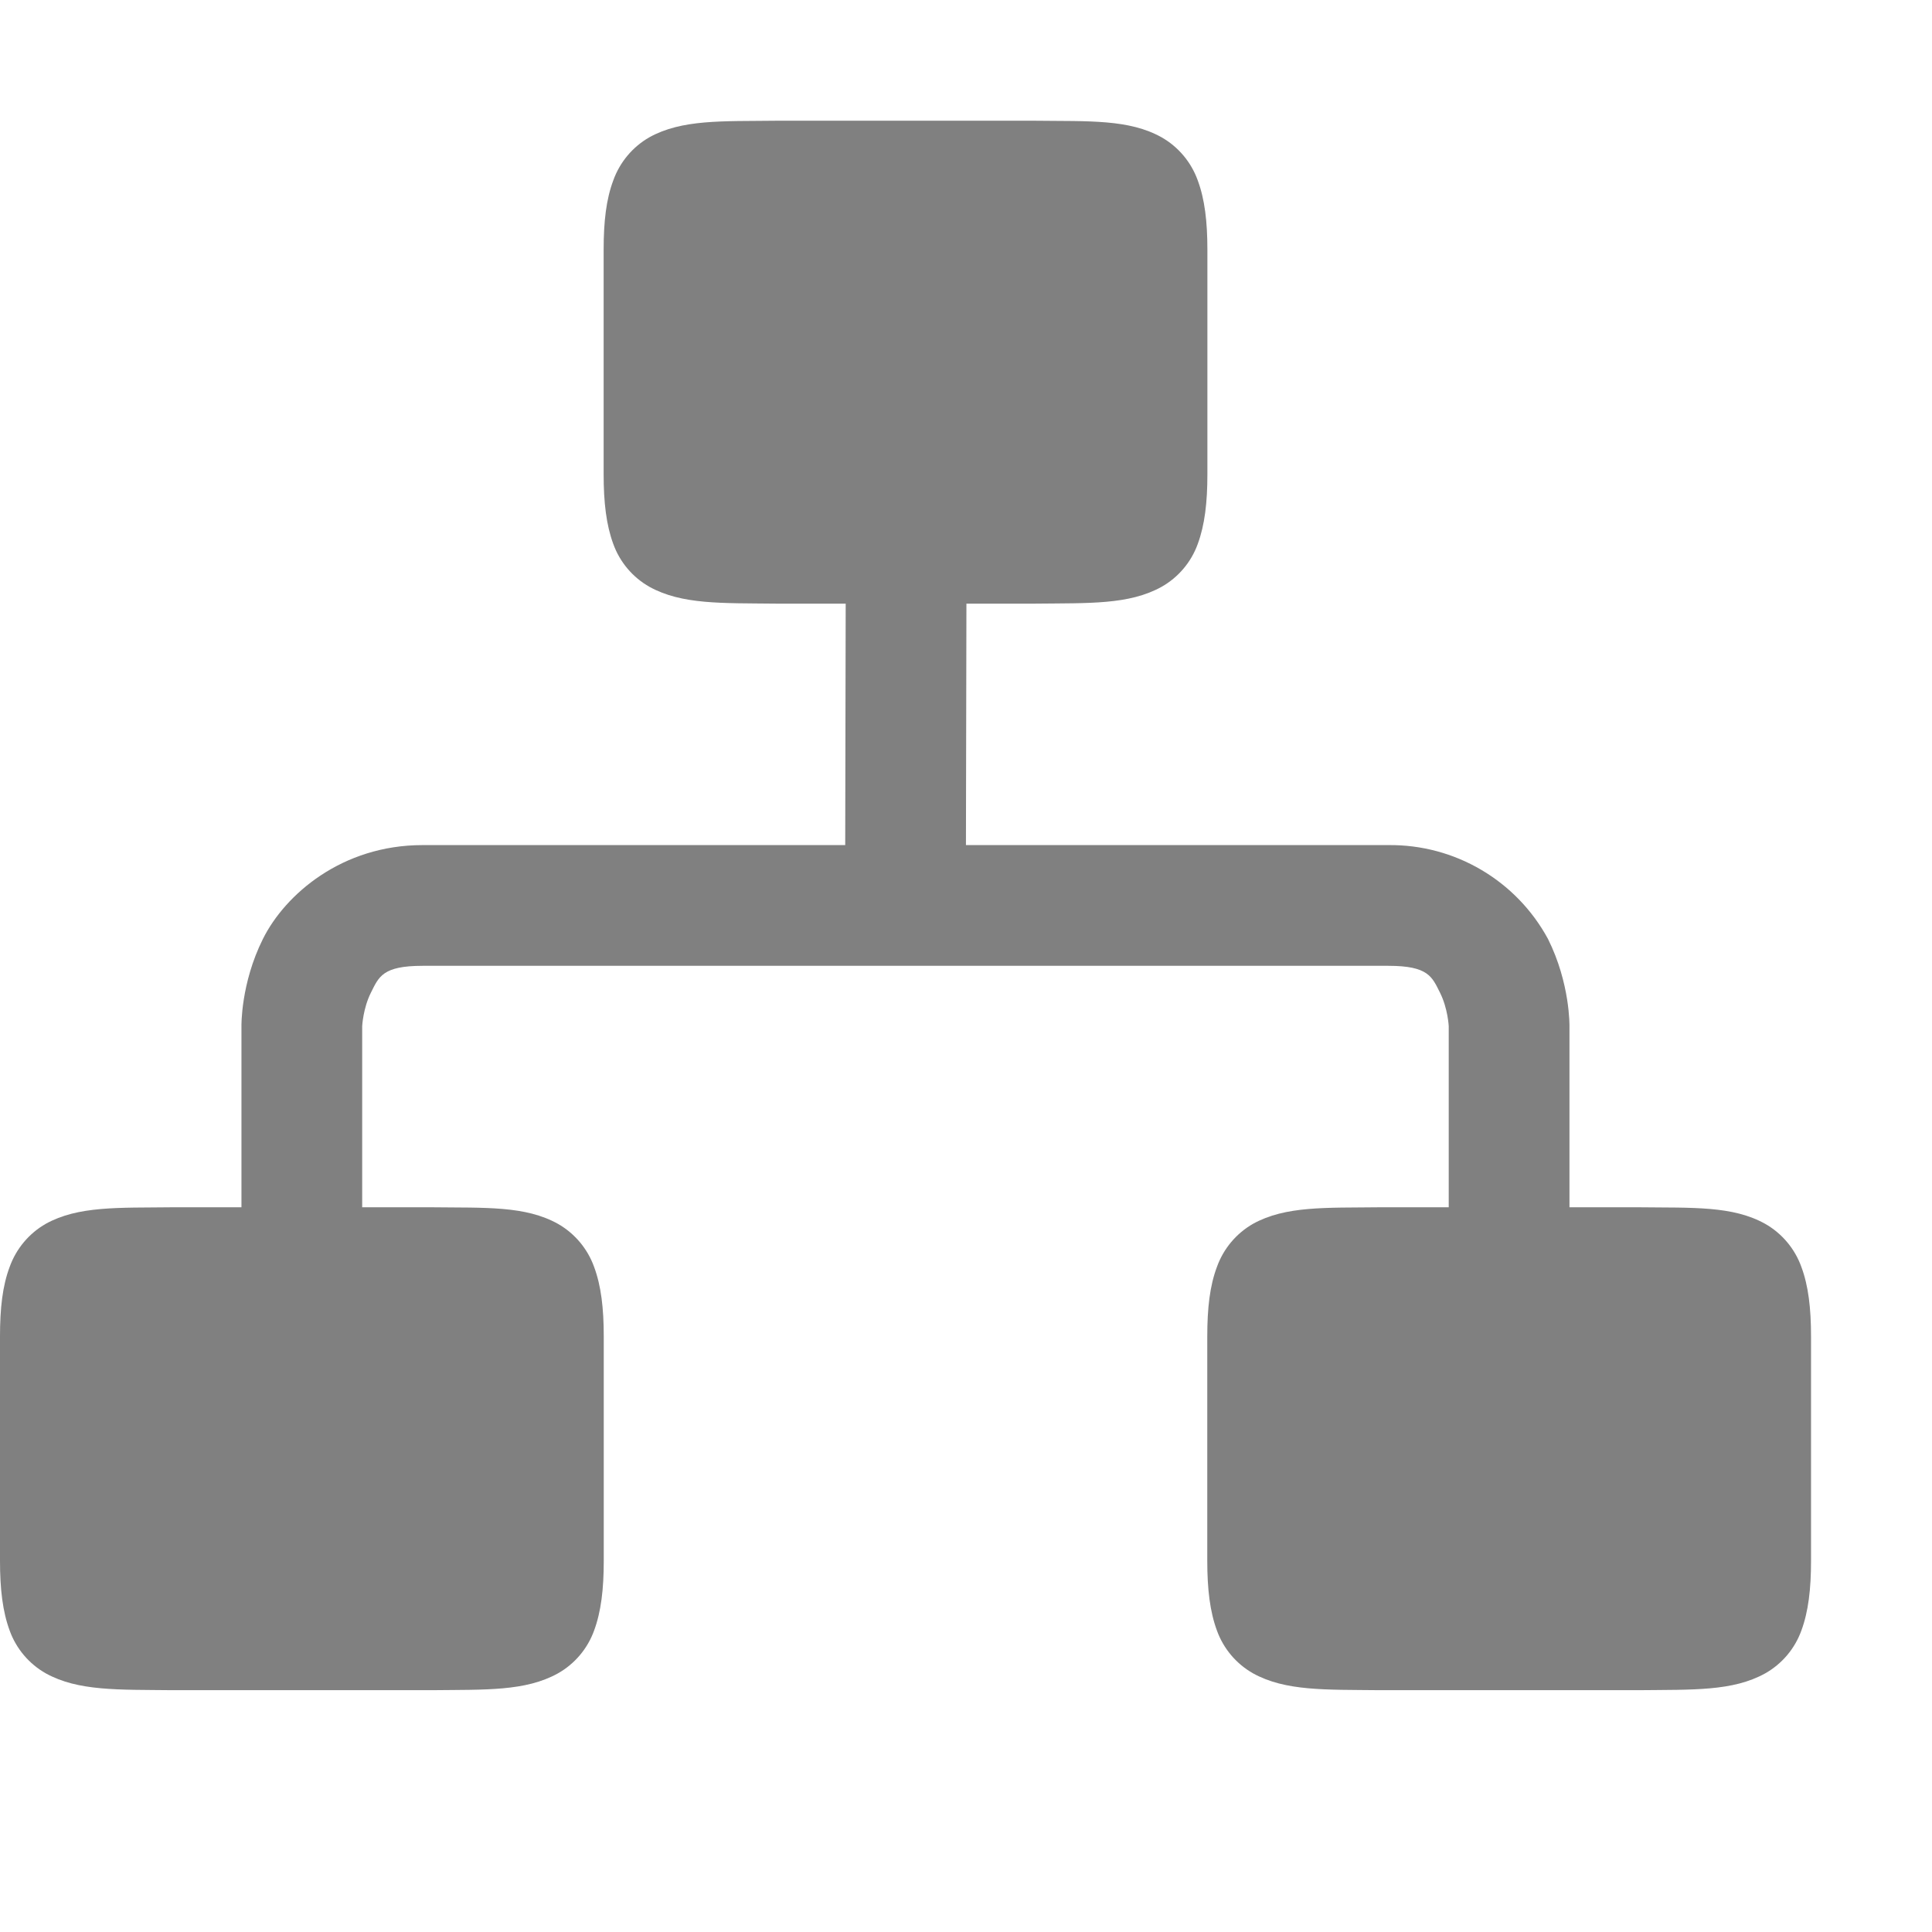
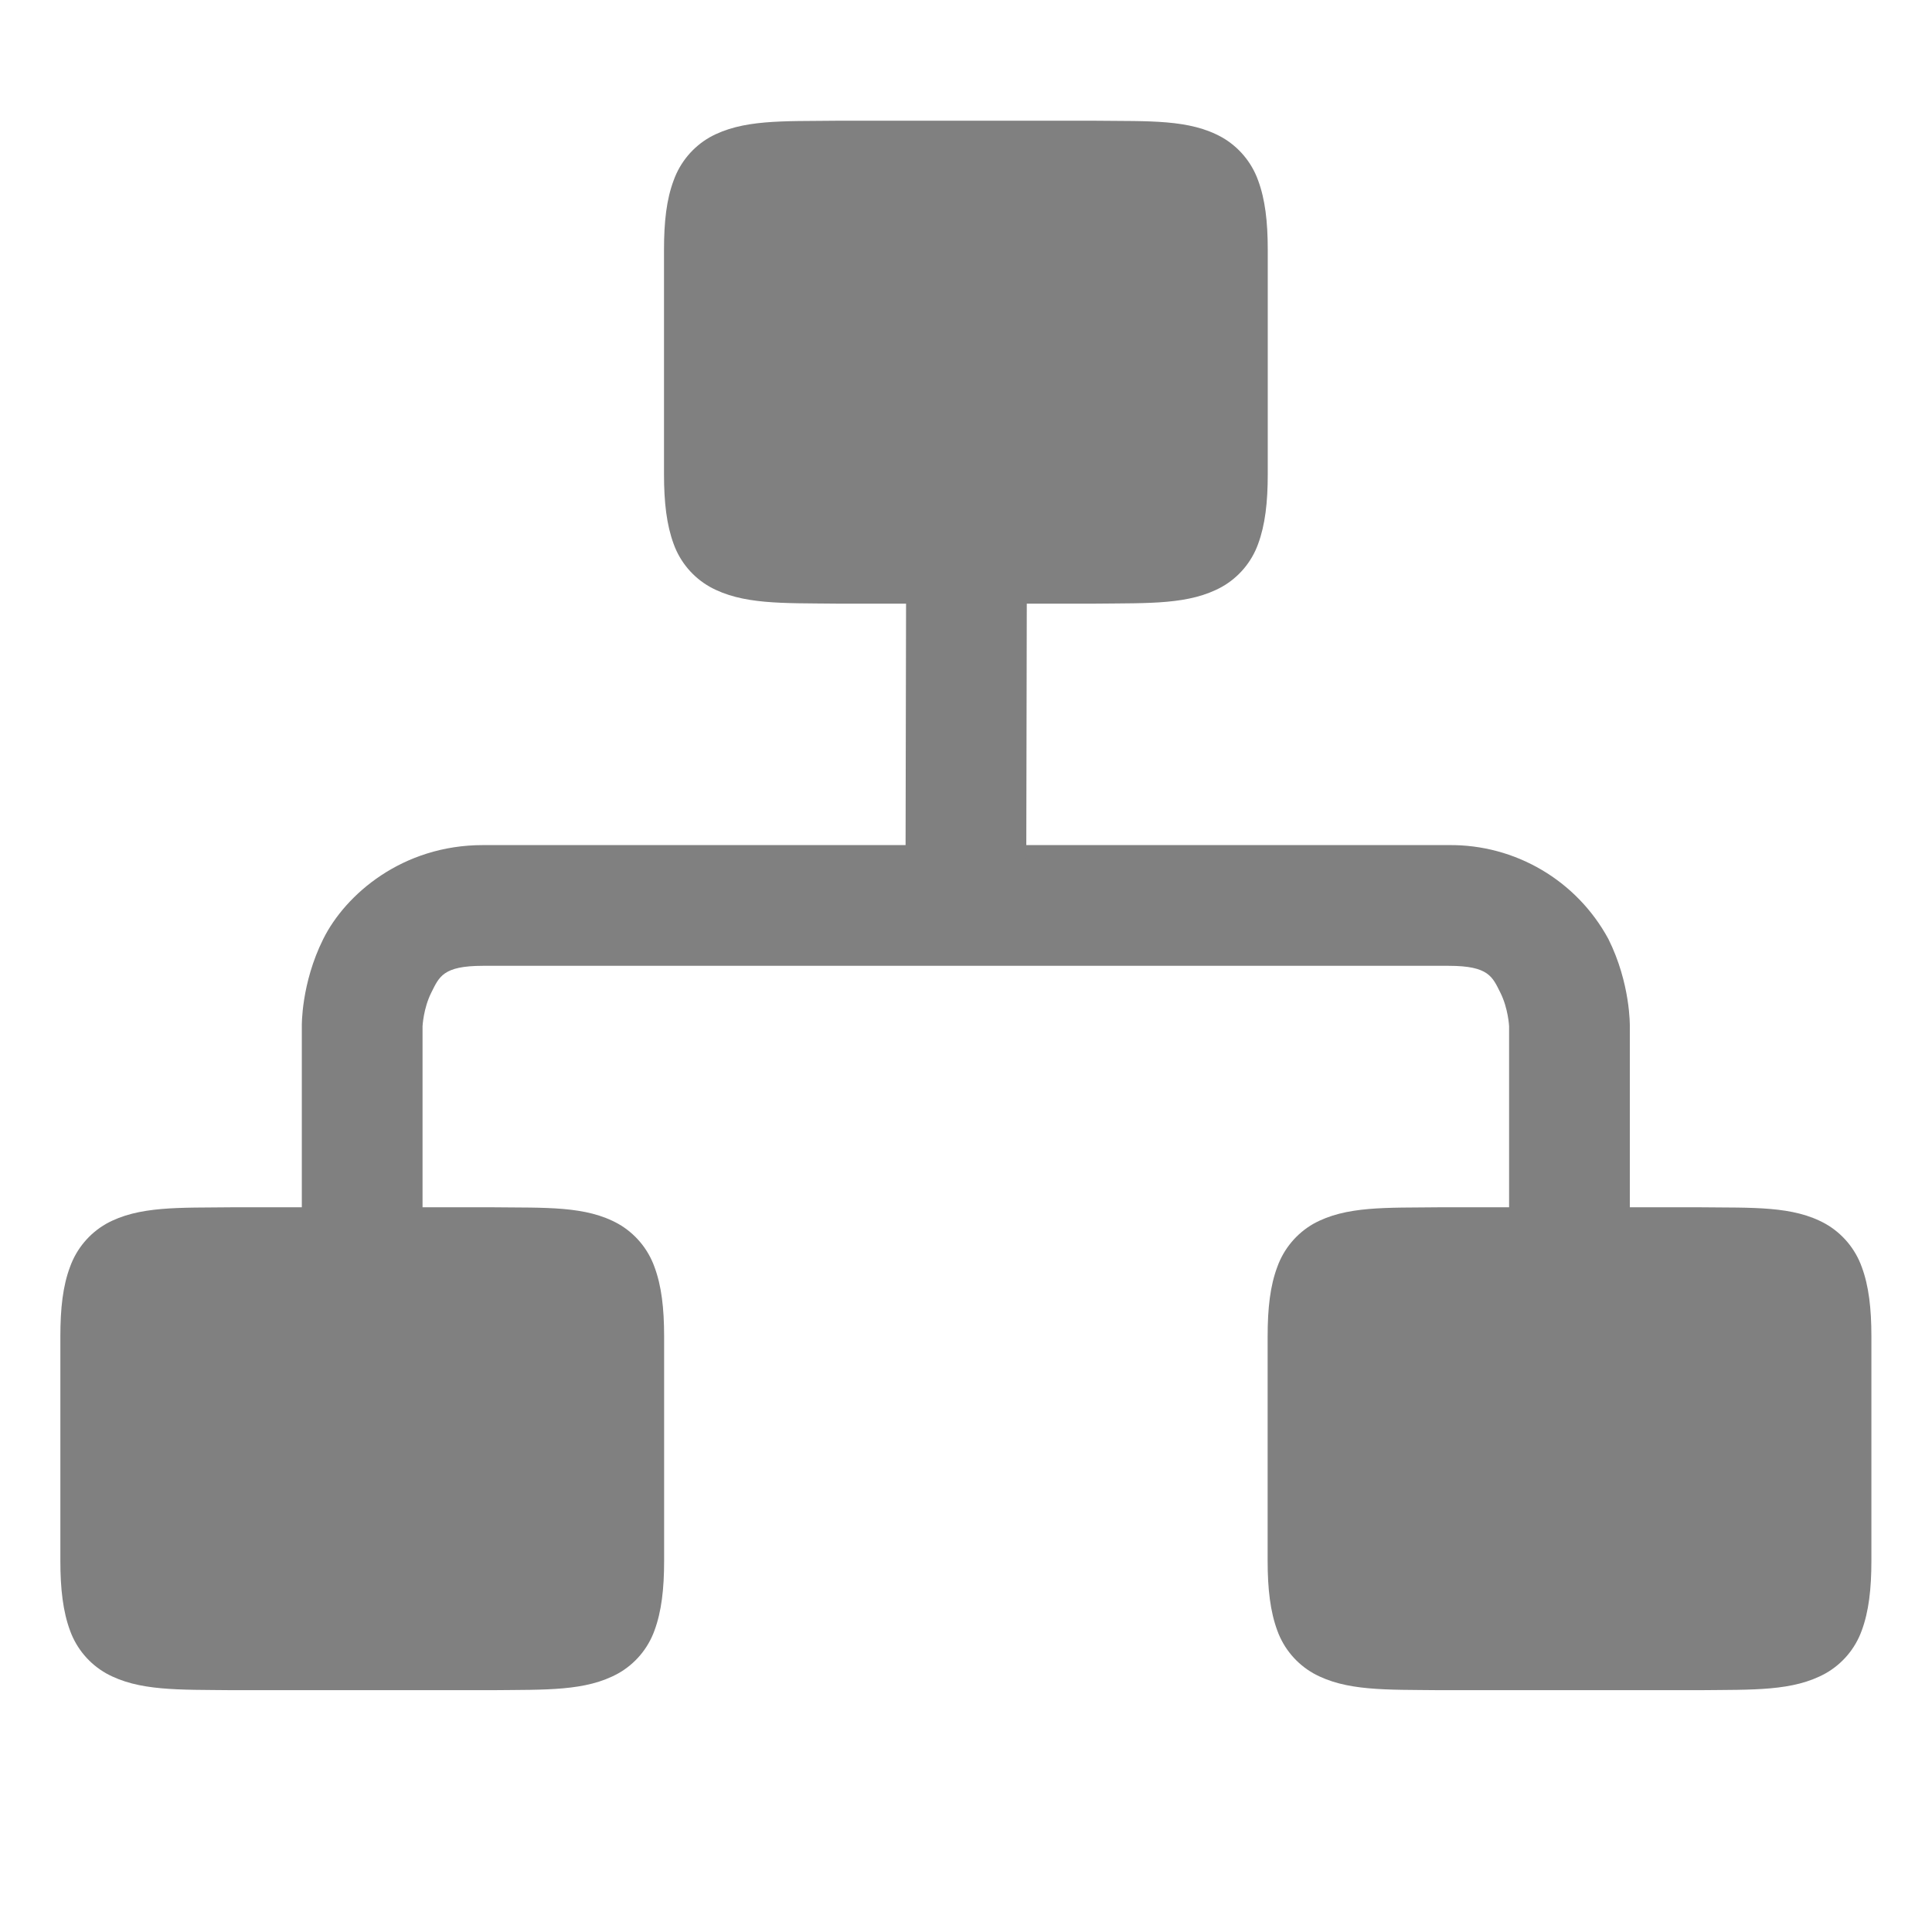
- <svg xmlns="http://www.w3.org/2000/svg" height="16" width="16.003">
-   <g fill="#808080">
-     <path d="m11.428 10c-.45.005-.78-.012-1.049.137a.673.673 0 0 0 -.299.357c-.059.157-.08.341-.08.576v1.858c0 .235.022.421.08.578a.668.668 0 0 0 .3.355c.268.148.598.134 1.048.139h2.146c.45-.005.778.01 1.047-.139a.668.668 0 0 0 .3-.355c.058-.157.08-.343.08-.578v-1.858c0-.235-.022-.42-.08-.576a.672.672 0 0 0 -.3-.357c-.269-.15-.597-.132-1.047-.137h-.002zm-5-9c-.45.005-.78-.012-1.049.137a.673.673 0 0 0 -.299.357c-.059.157-.08.341-.08.576v1.858c0 .235.022.421.08.578a.668.668 0 0 0 .3.355c.268.148.598.134 1.048.139h2.146c.45-.005.778.01 1.047-.139a.668.668 0 0 0 .3-.355c.058-.157.08-.343.08-.578v-1.858c0-.235-.022-.42-.08-.576a.672.672 0 0 0 -.3-.357c-.269-.15-.597-.132-1.047-.137h-.002zm-5 9c-.45.005-.78-.012-1.049.137a.673.673 0 0 0 -.299.357c-.059.157-.08.341-.08.576v1.858c0 .235.022.421.08.578a.668.668 0 0 0 .3.355c.268.148.598.134 1.048.139h2.146c.45-.005.778.01 1.047-.139a.668.668 0 0 0 .3-.355c.058-.157.08-.343.08-.578v-1.858c0-.235-.022-.42-.08-.576a.672.672 0 0 0 -.3-.357c-.269-.15-.597-.132-1.047-.137h-.002z" />
+ <svg xmlns="http://www.w3.org/2000/svg" id="svg10" height="16" width="16.003">
+   <g id="g8" fill="#808080" transform="translate(.5)">
+     <path id="path2" d="m11.428 10c-.45.005-.78-.012-1.049.137a.673.673 0 0 0 -.299.357c-.059.157-.08.341-.08.576v1.858c0 .235.022.421.08.578a.668.668 0 0 0 .3.355c.268.148.598.134 1.048.139h2.146c.45-.005.778.01 1.047-.139a.668.668 0 0 0 .3-.355c.058-.157.08-.343.08-.578v-1.858c0-.235-.022-.42-.08-.576a.672.672 0 0 0 -.3-.357c-.269-.15-.597-.132-1.047-.137h-.002zm-5-9c-.45.005-.78-.012-1.049.137a.673.673 0 0 0 -.299.357c-.059.157-.08.341-.08.576v1.858c0 .235.022.421.08.578a.668.668 0 0 0 .3.355c.268.148.598.134 1.048.139h2.146c.45-.005.778.01 1.047-.139a.668.668 0 0 0 .3-.355c.058-.157.08-.343.08-.578v-1.858c0-.235-.022-.42-.08-.576a.672.672 0 0 0 -.3-.357c-.269-.15-.597-.132-1.047-.137h-.002zm-5 9c-.45.005-.78-.012-1.049.137a.673.673 0 0 0 -.299.357c-.059.157-.08.341-.08.576v1.858c0 .235.022.421.08.578a.668.668 0 0 0 .3.355c.268.148.598.134 1.048.139h2.146c.45-.005.778.01 1.047-.139a.668.668 0 0 0 .3-.355c.058-.157.08-.343.08-.578v-1.858c0-.235-.022-.42-.08-.576a.672.672 0 0 0 -.3-.357c-.269-.15-.597-.132-1.047-.137h-.002z" />
    <g fill-rule="evenodd">
-       <path d="m3.5 7c-.667 0-1.138.408-1.322.777-.185.37-.178.723-.178.723v2h1v-2s.007-.147.072-.277c.066-.131.095-.223.428-.223h8c.333 0 .362.092.428.223.065.13.072.277.072.277v2h1v-2s.007-.353-.178-.723a1.485 1.485 0 0 0 -1.322-.777z" />
-       <path d="m7.006 4.498-.006 3 1 .004.006-3z" />
+       <path id="path4" d="m3.5 7c-.667 0-1.138.408-1.322.777-.185.37-.178.723-.178.723v2h1v-2s.007-.147.072-.277c.066-.131.095-.223.428-.223h8c.333 0 .362.092.428.223.065.13.072.277.072.277v2h1v-2s.007-.353-.178-.723a1.485 1.485 0 0 0 -1.322-.777z" />
+       <path id="path6" d="m7.006 4.498-.006 3 1 .004.006-3z" />
    </g>
  </g>
</svg>
